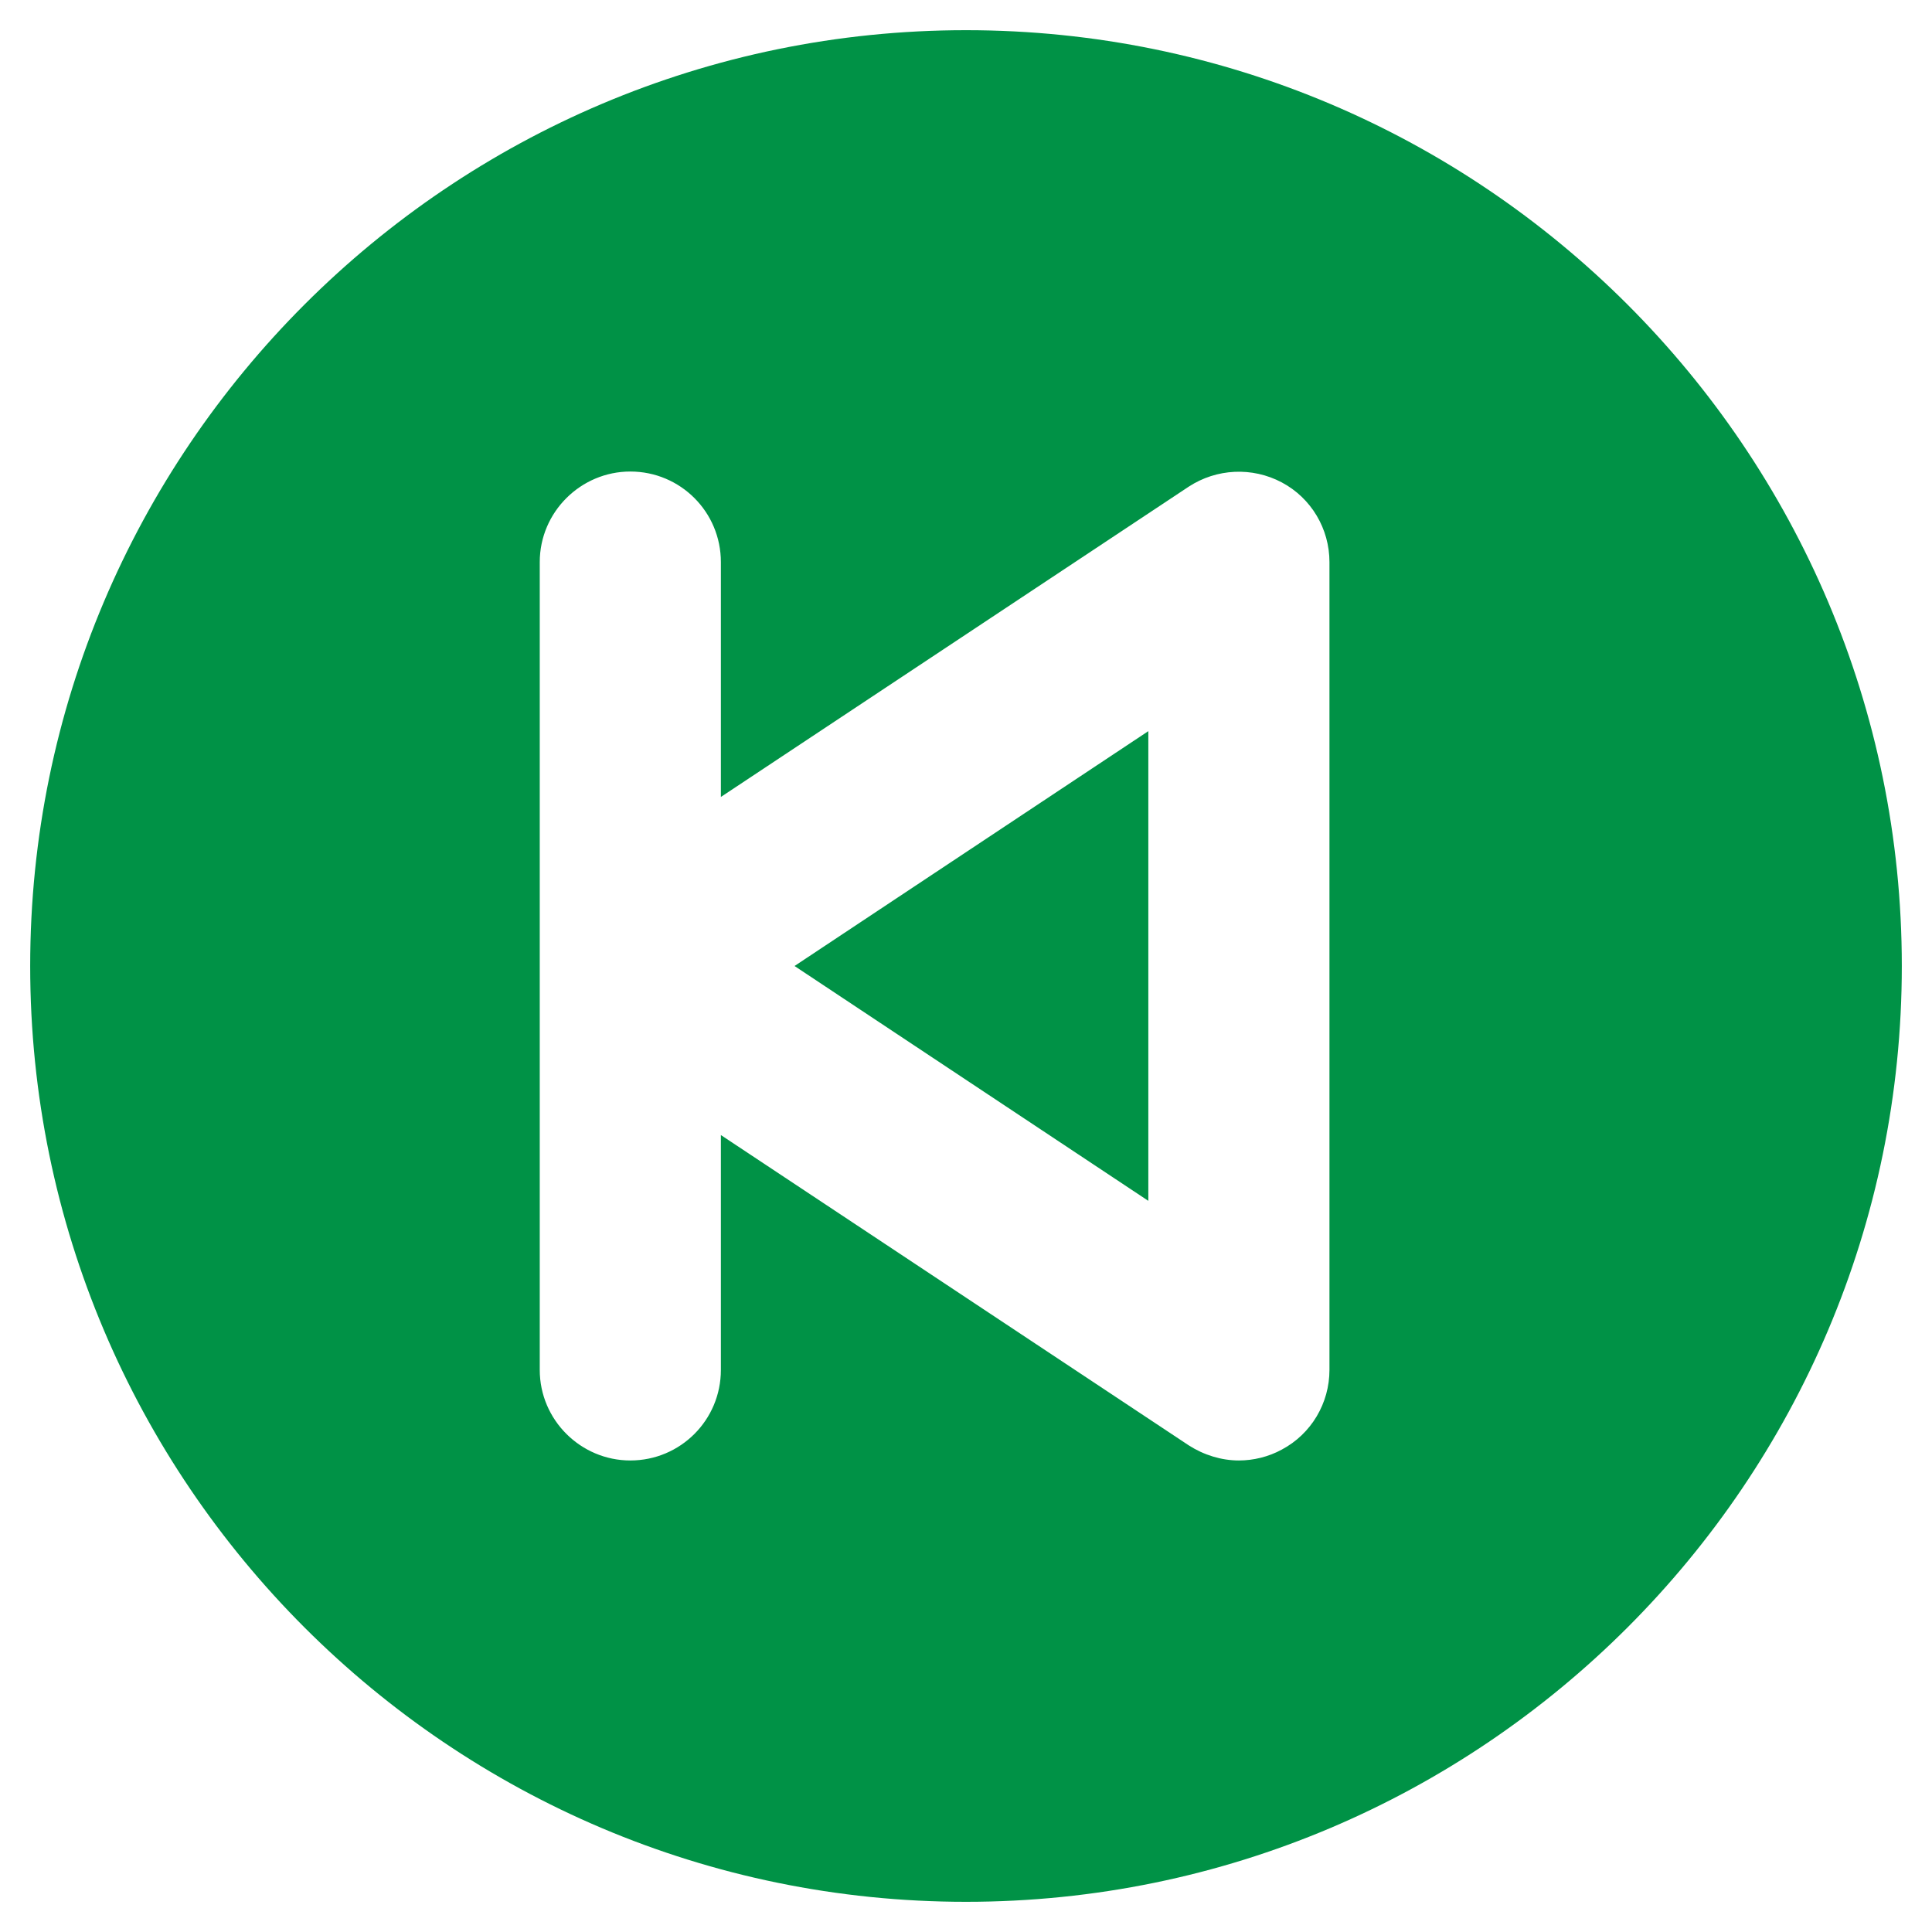
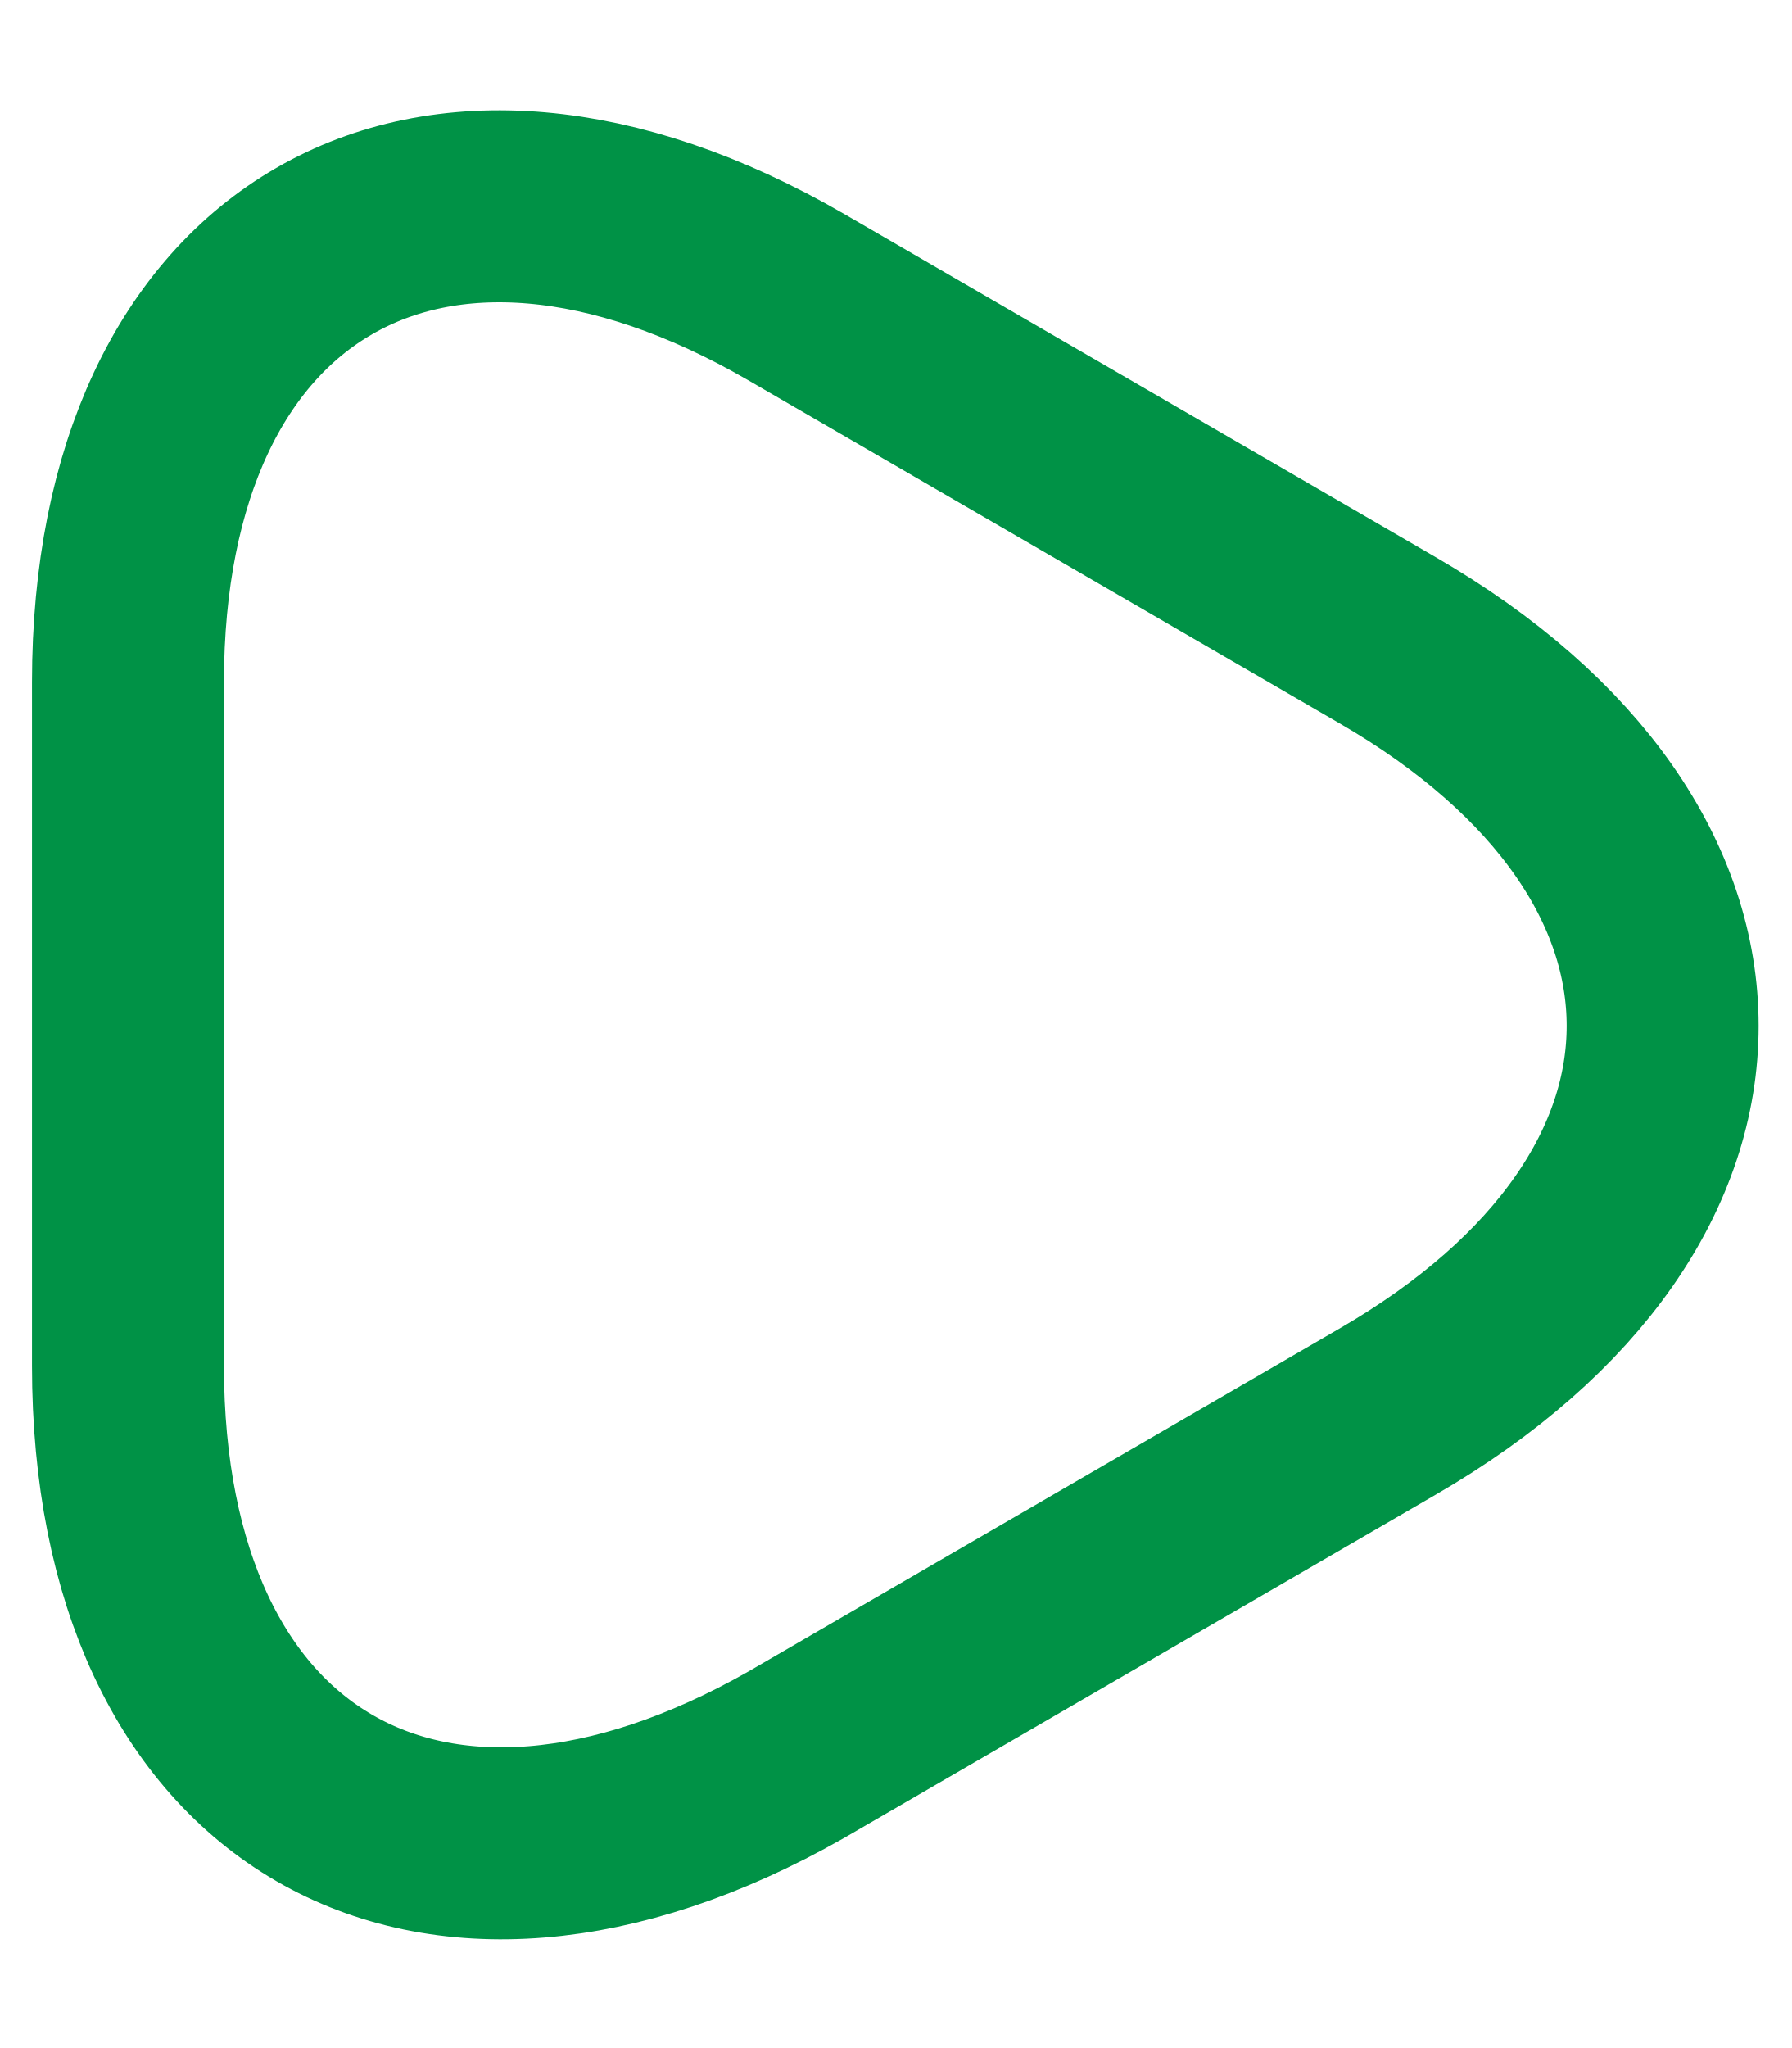
- <svg xmlns="http://www.w3.org/2000/svg" enable-background="new 0 0 32 32" viewBox="0 0 32 32" id="leftarrow">
-   <path d="M16,0.5C7.45,0.5,0.5,7.45,0.5,16S7.45,31.5,16,31.5S31.5,24.55,31.5,16S24.55,0.5,16,0.5z M22.02,22.69c0,0.55-0.3,1.06-0.79,1.32C21.01,24.13,20.76,24.19,20.52,24.19c-0.29,0-0.58-0.09-0.83-0.25l-7.75-5.14V22.69c0,0.83-0.67,1.5-1.5,1.5c-0.82,0-1.5-0.67-1.5-1.5V9.31c0-0.83,0.68-1.5,1.5-1.5c0.83,0,1.5,0.67,1.5,1.5v3.89L19.69,8.06c0.46-0.3,1.05-0.33,1.54-0.07S22.02,8.76,22.02,9.31V22.69z" fill="#009246" class="color000000 svgShape" />
-   <polygon points="19.02 19.89 19.02 12.11 13.16 16" fill="#009246" class="color000000 svgShape" />
+ <svg xmlns="http://www.w3.org/2000/svg" width="14" height="16" viewBox="0 0 14 16" fill="none" stroke="#009246">
+   <path d="M1 8V5.33C1 2.02 3.35 0.66 6.22 2.32L8.53 3.66L10.84 5C13.71 6.66 13.71 9.37 10.84 11.03L8.53 12.37L6.22 13.71C3.35 15.34 1 13.99 1 10.67V8Z" stroke-width="1.5" />
</svg>
